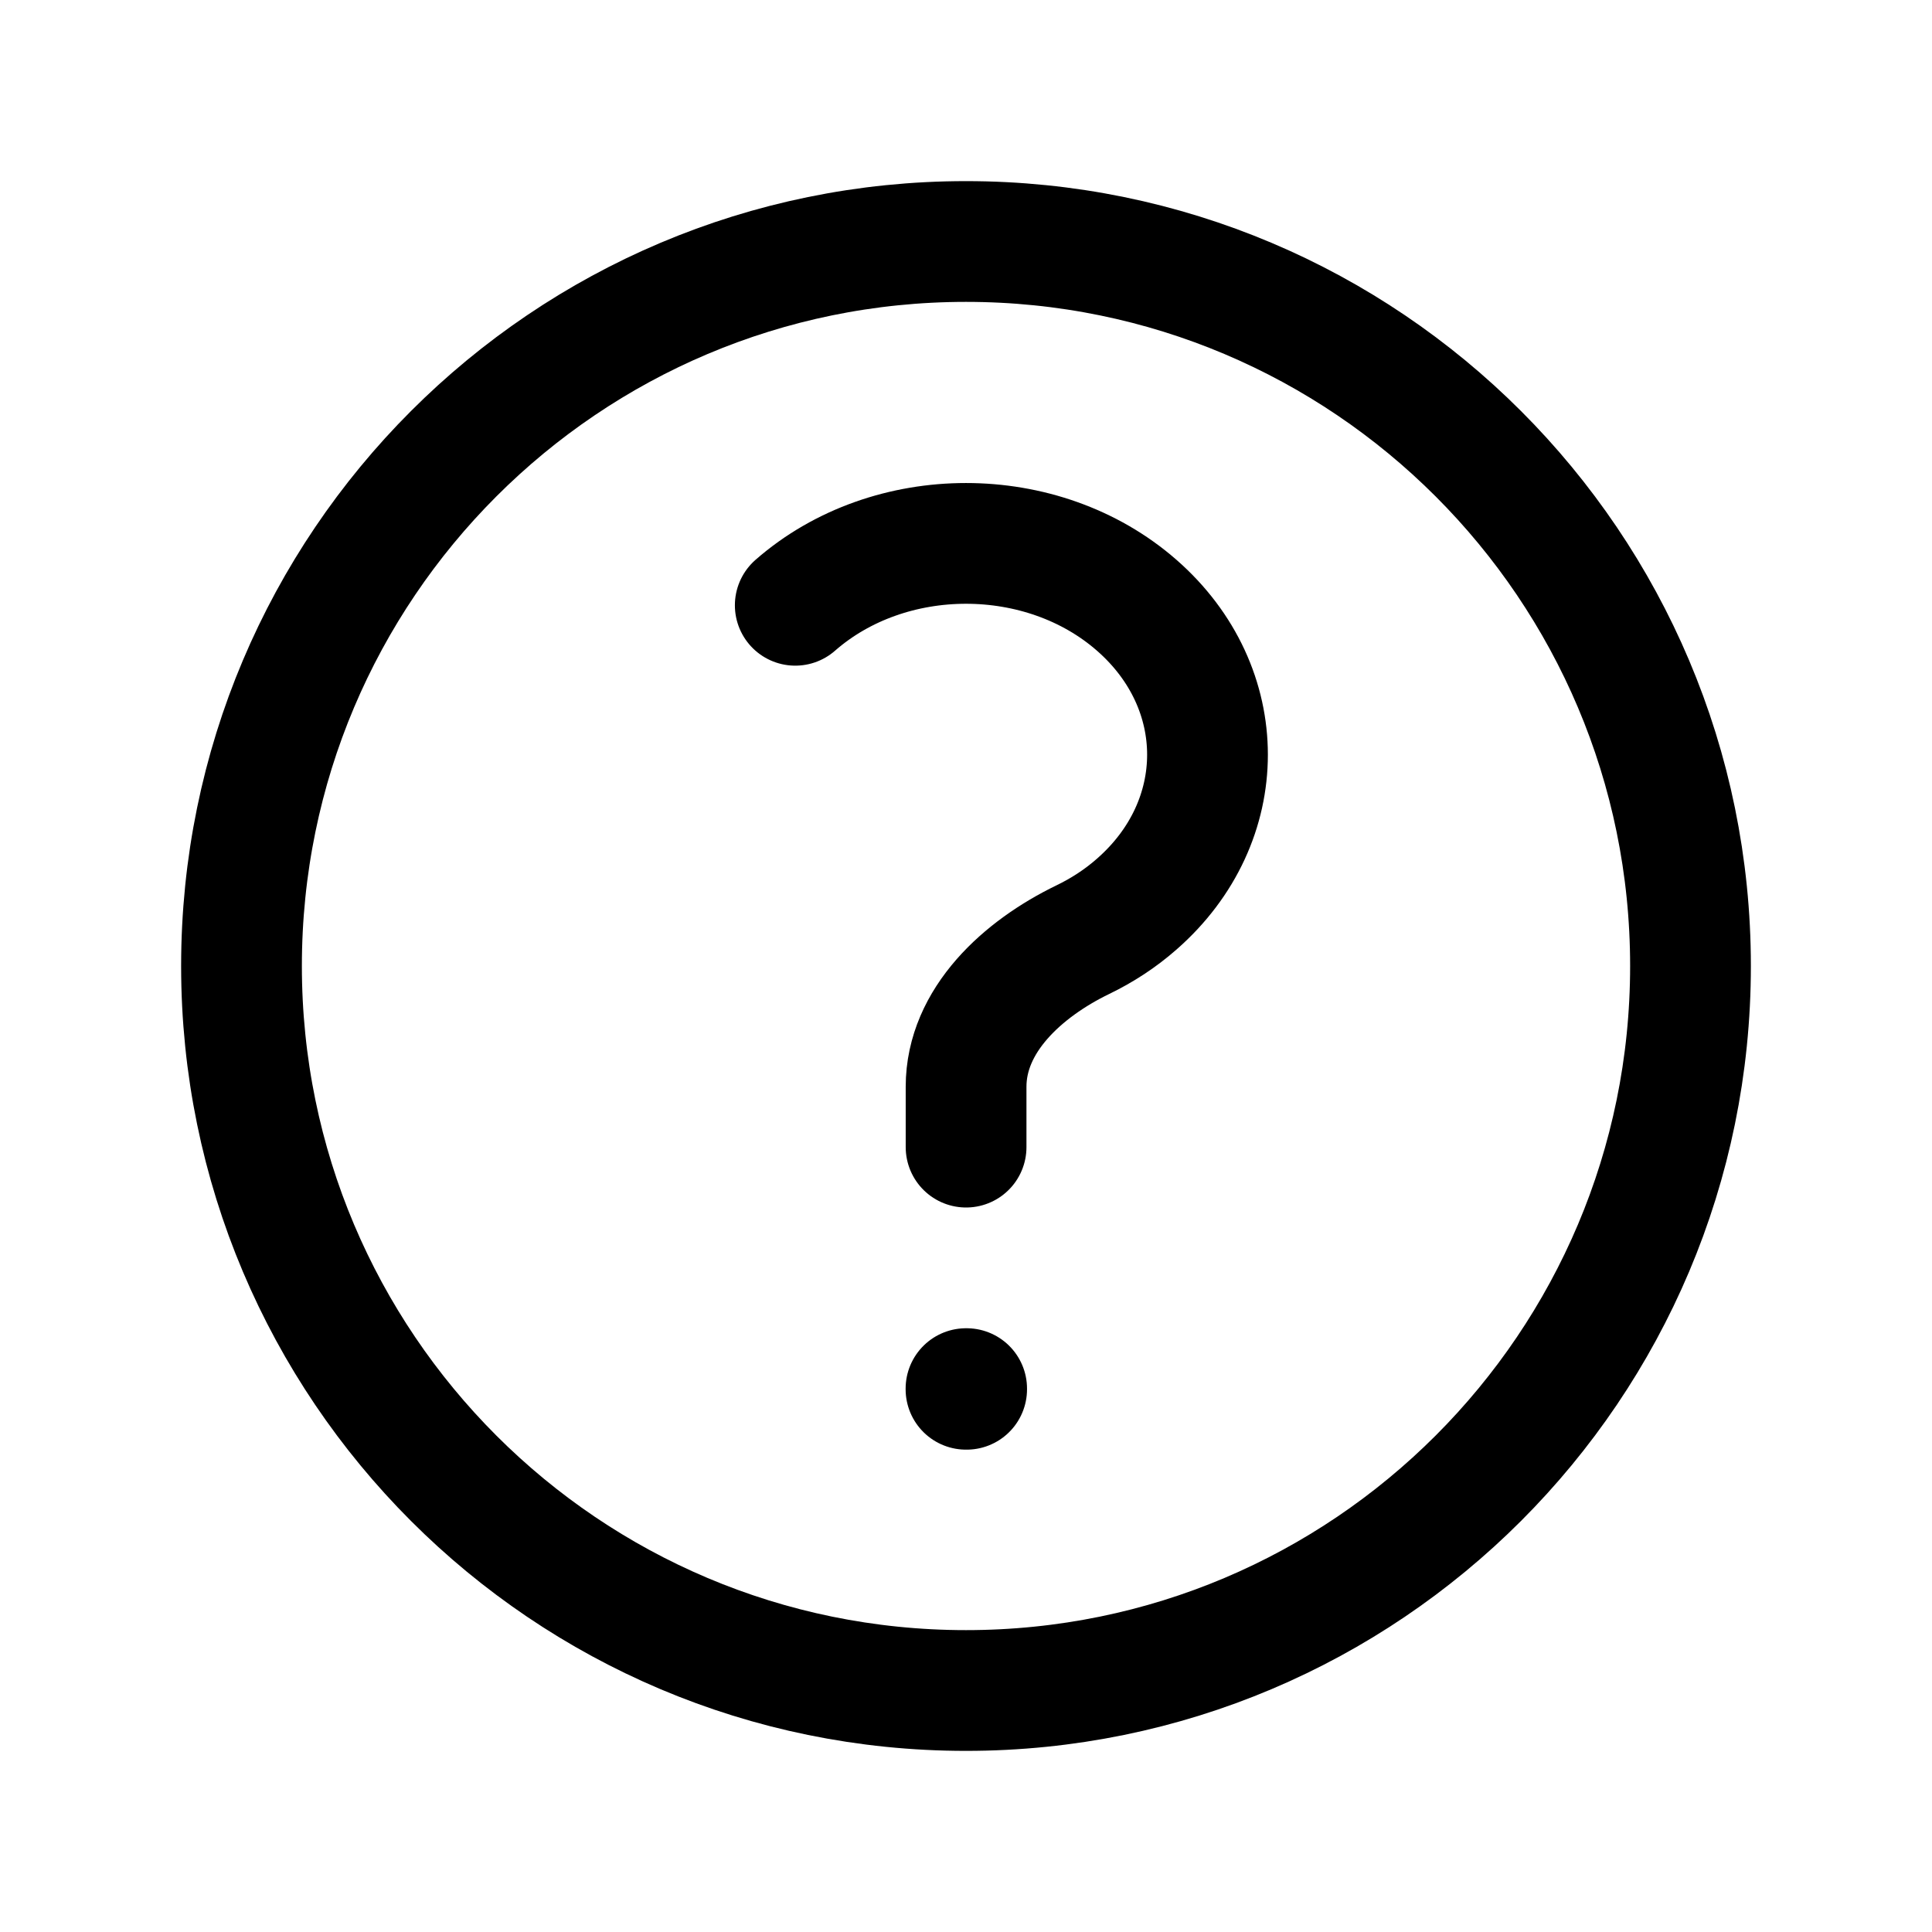
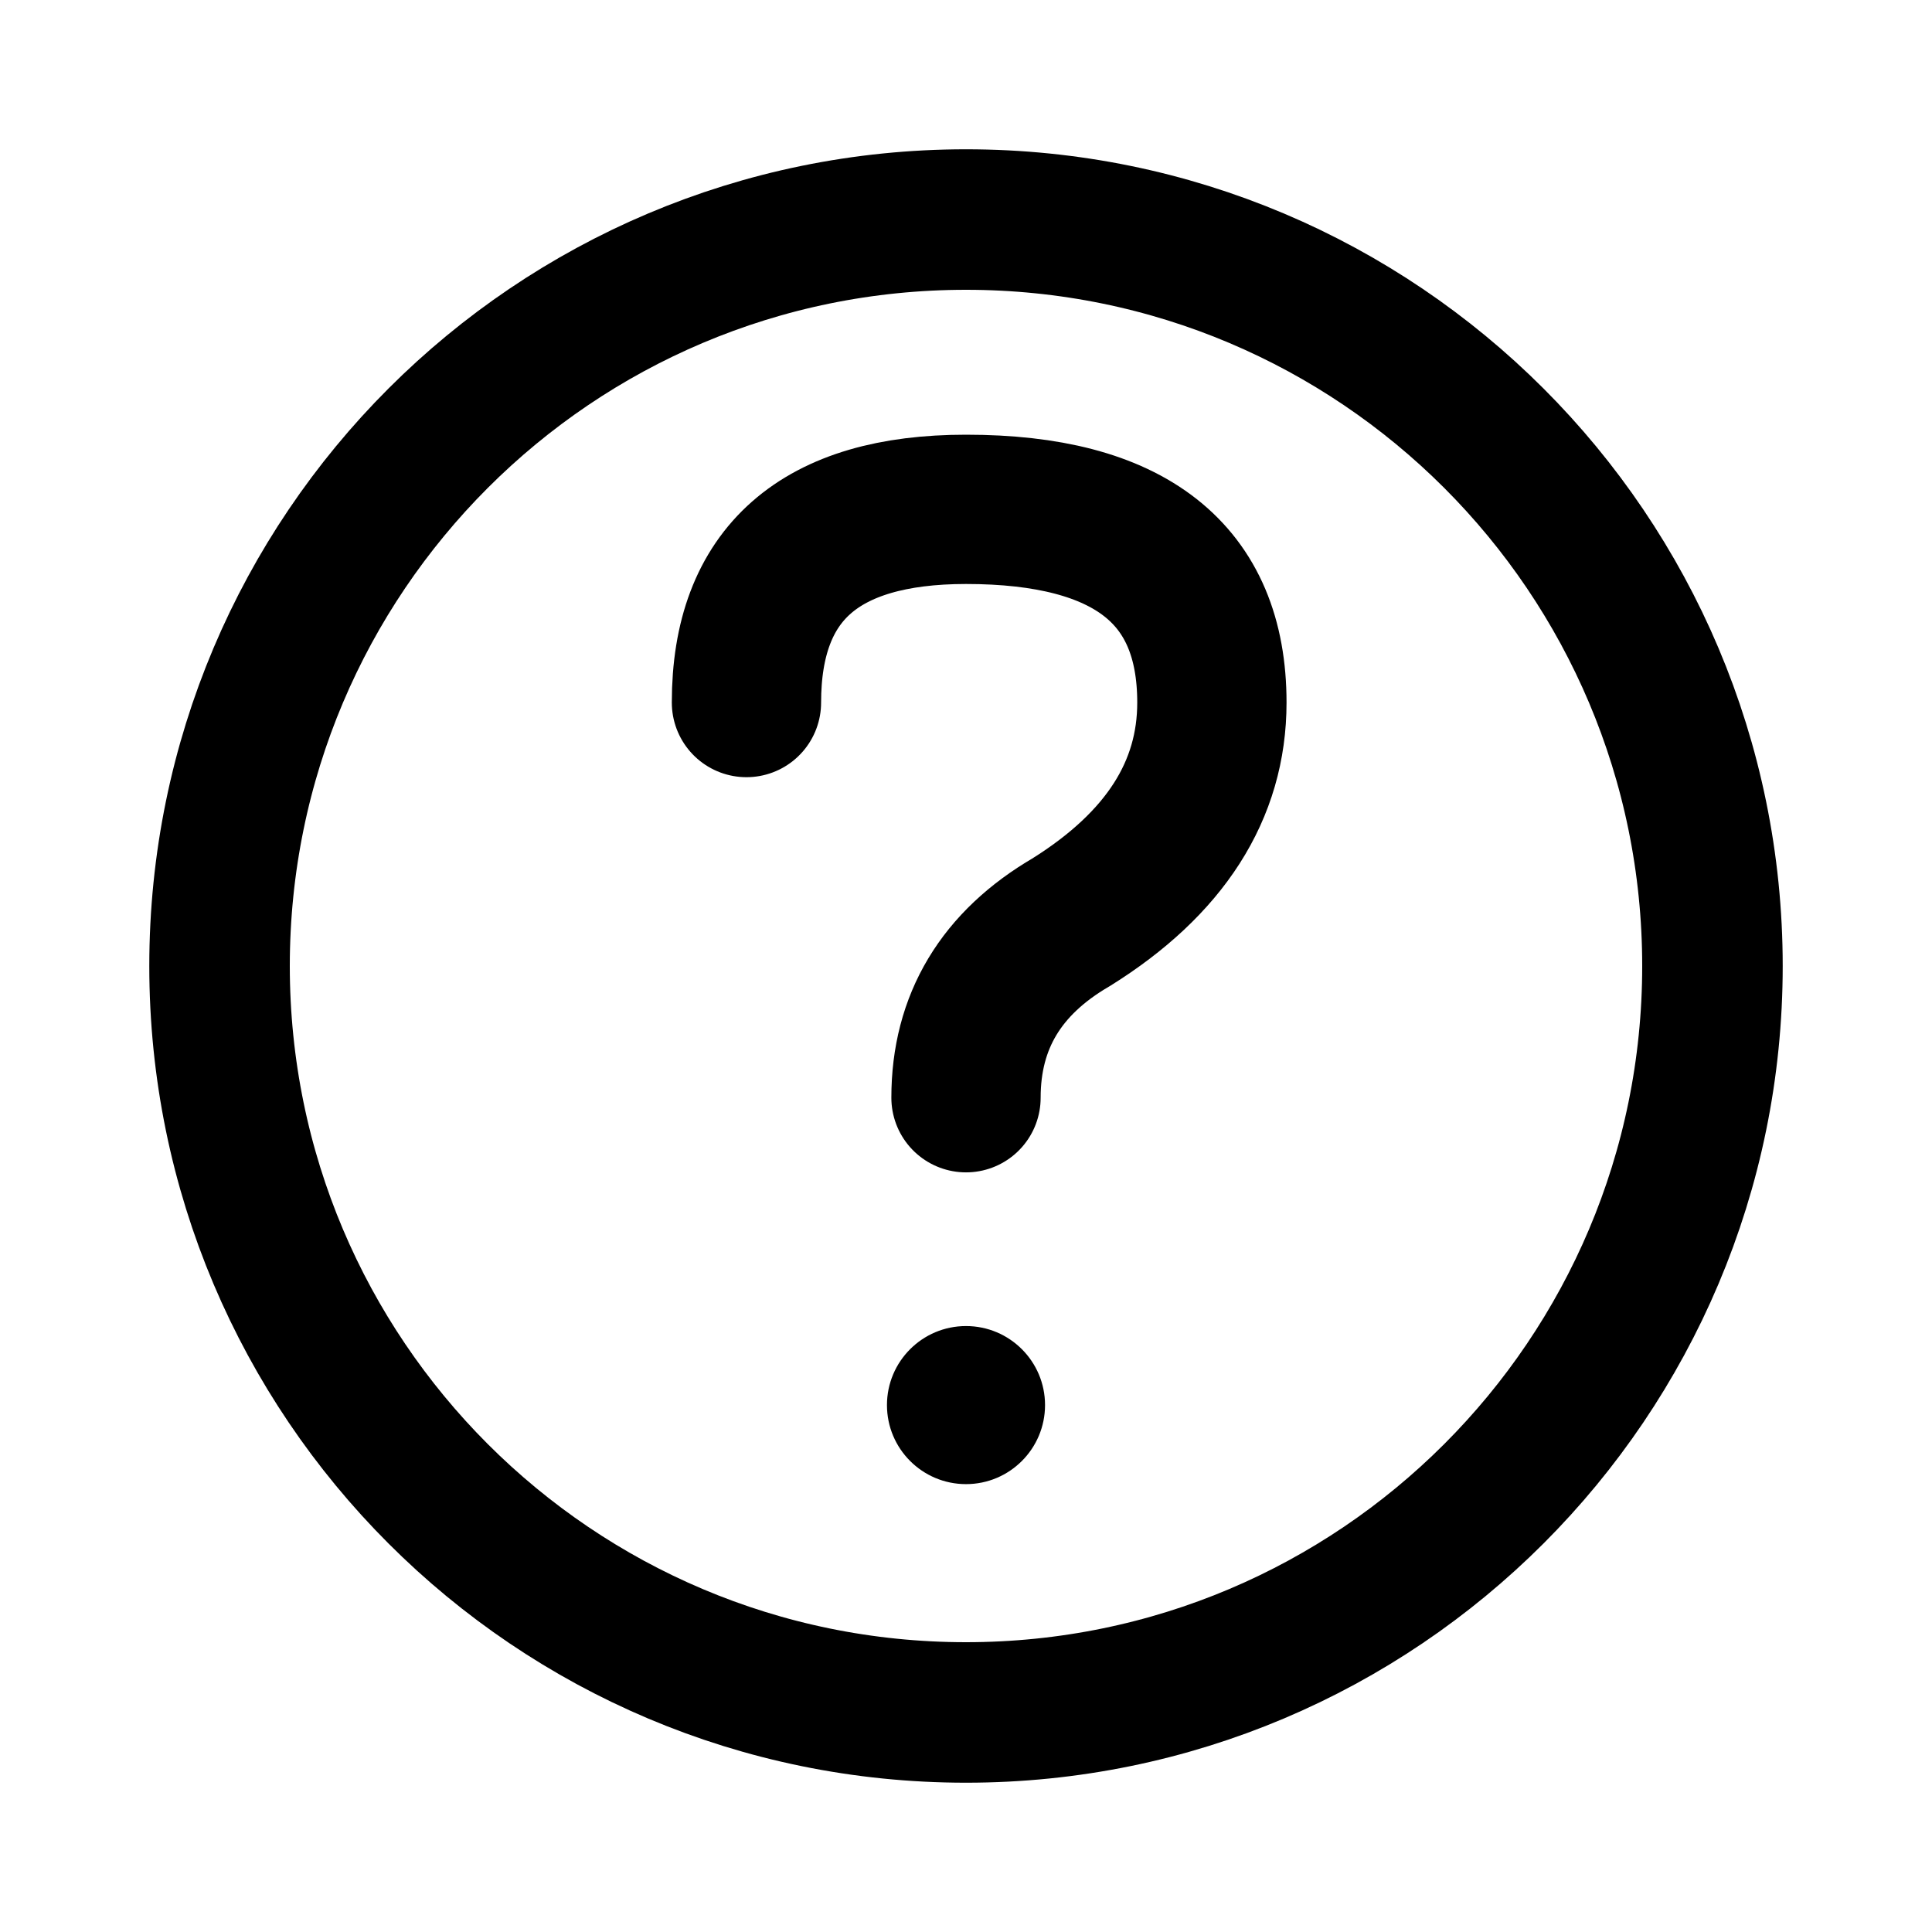
- <svg xmlns="http://www.w3.org/2000/svg" fill="none" viewBox="0 0 24 24" stroke-width="1.5" stroke="currentColor" aria-hidden="true" data-slot="icon">
-   <path stroke-linecap="round" stroke-linejoin="round" d="M9.879 7.519c1.171-1.025 3.071-1.025 4.242 0 1.172 1.025 1.172 2.687 0 3.712-.203.179-.43.326-.67.442-.745.361-1.45.999-1.45 1.827v.75M21 12a9 9 0 1 1-18 0 9 9 0 0 1 18 0Zm-9 5.25h.008v.008H12v-.008Z" />
+ <svg xmlns="http://www.w3.org/2000/svg" viewBox="0 0 22 22" fill="none" stroke-linecap="round" stroke-linejoin="round">
+   <path d="M2.5 11 A8.5 8.5 0 1 0 19.5 11 A8.5 8.5 0 1 0 2.5 11 Z" fill="none" stroke="currentColor" stroke-width="1.6" />
+   <path d="M8.5 8 Q8.5 5.8 11 5.8 Q13.8 5.8 13.8 8 Q13.8 9.5 12.2 10.5 Q11 11.2 11 12.5" fill="none" stroke="currentColor" stroke-width="1.7" />
+   <path d="M10.1 16 A0.9 0.9 0 1 0 11.9 16 A0.9 0.9 0 1 0 10.1 16 Z" fill="currentColor" stroke="none" stroke-width="1.5" />
</svg>
